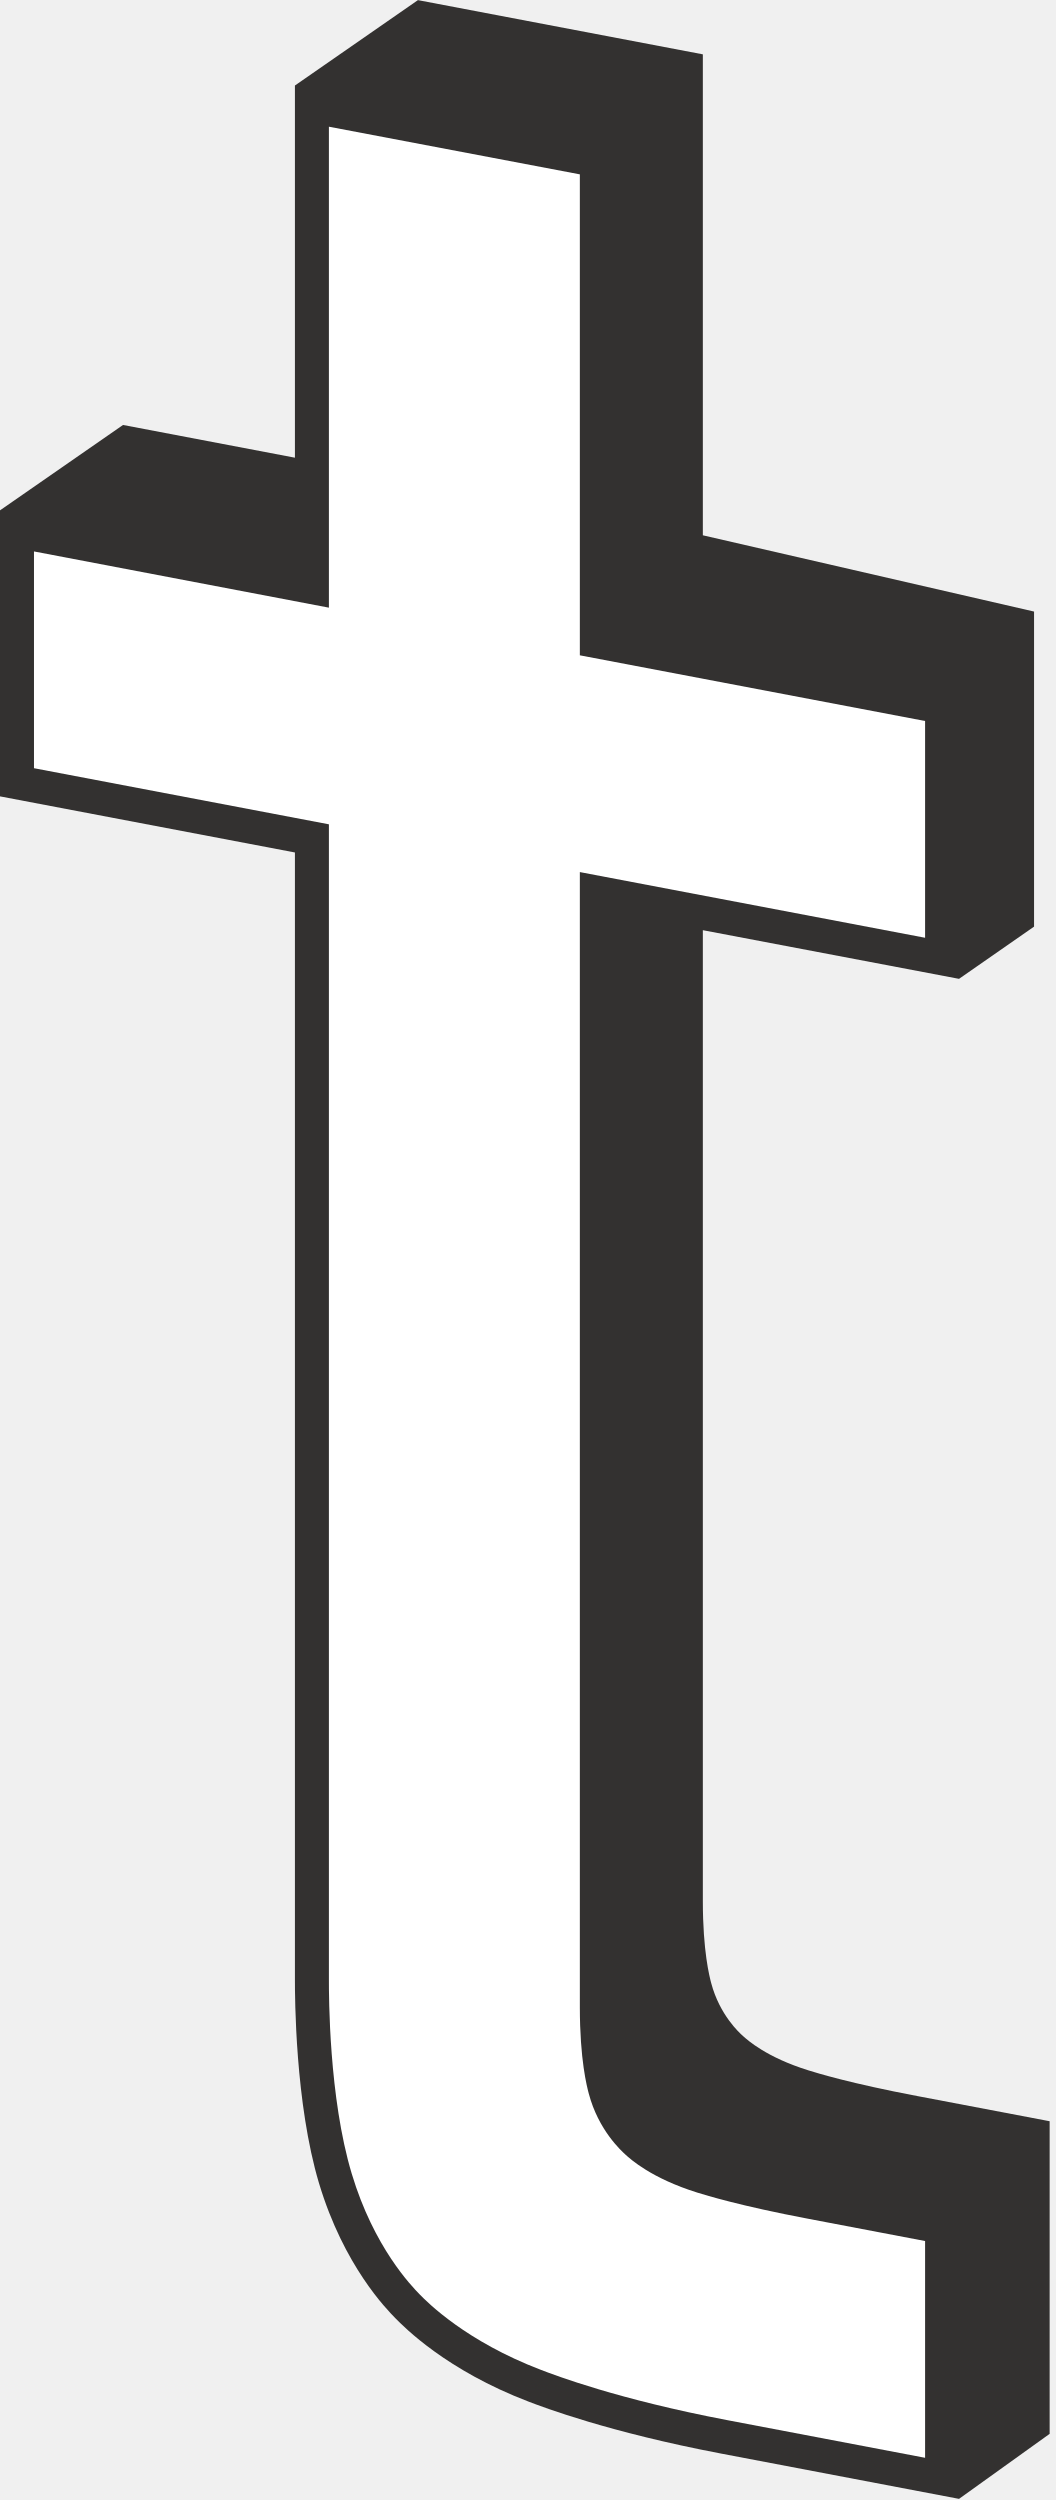
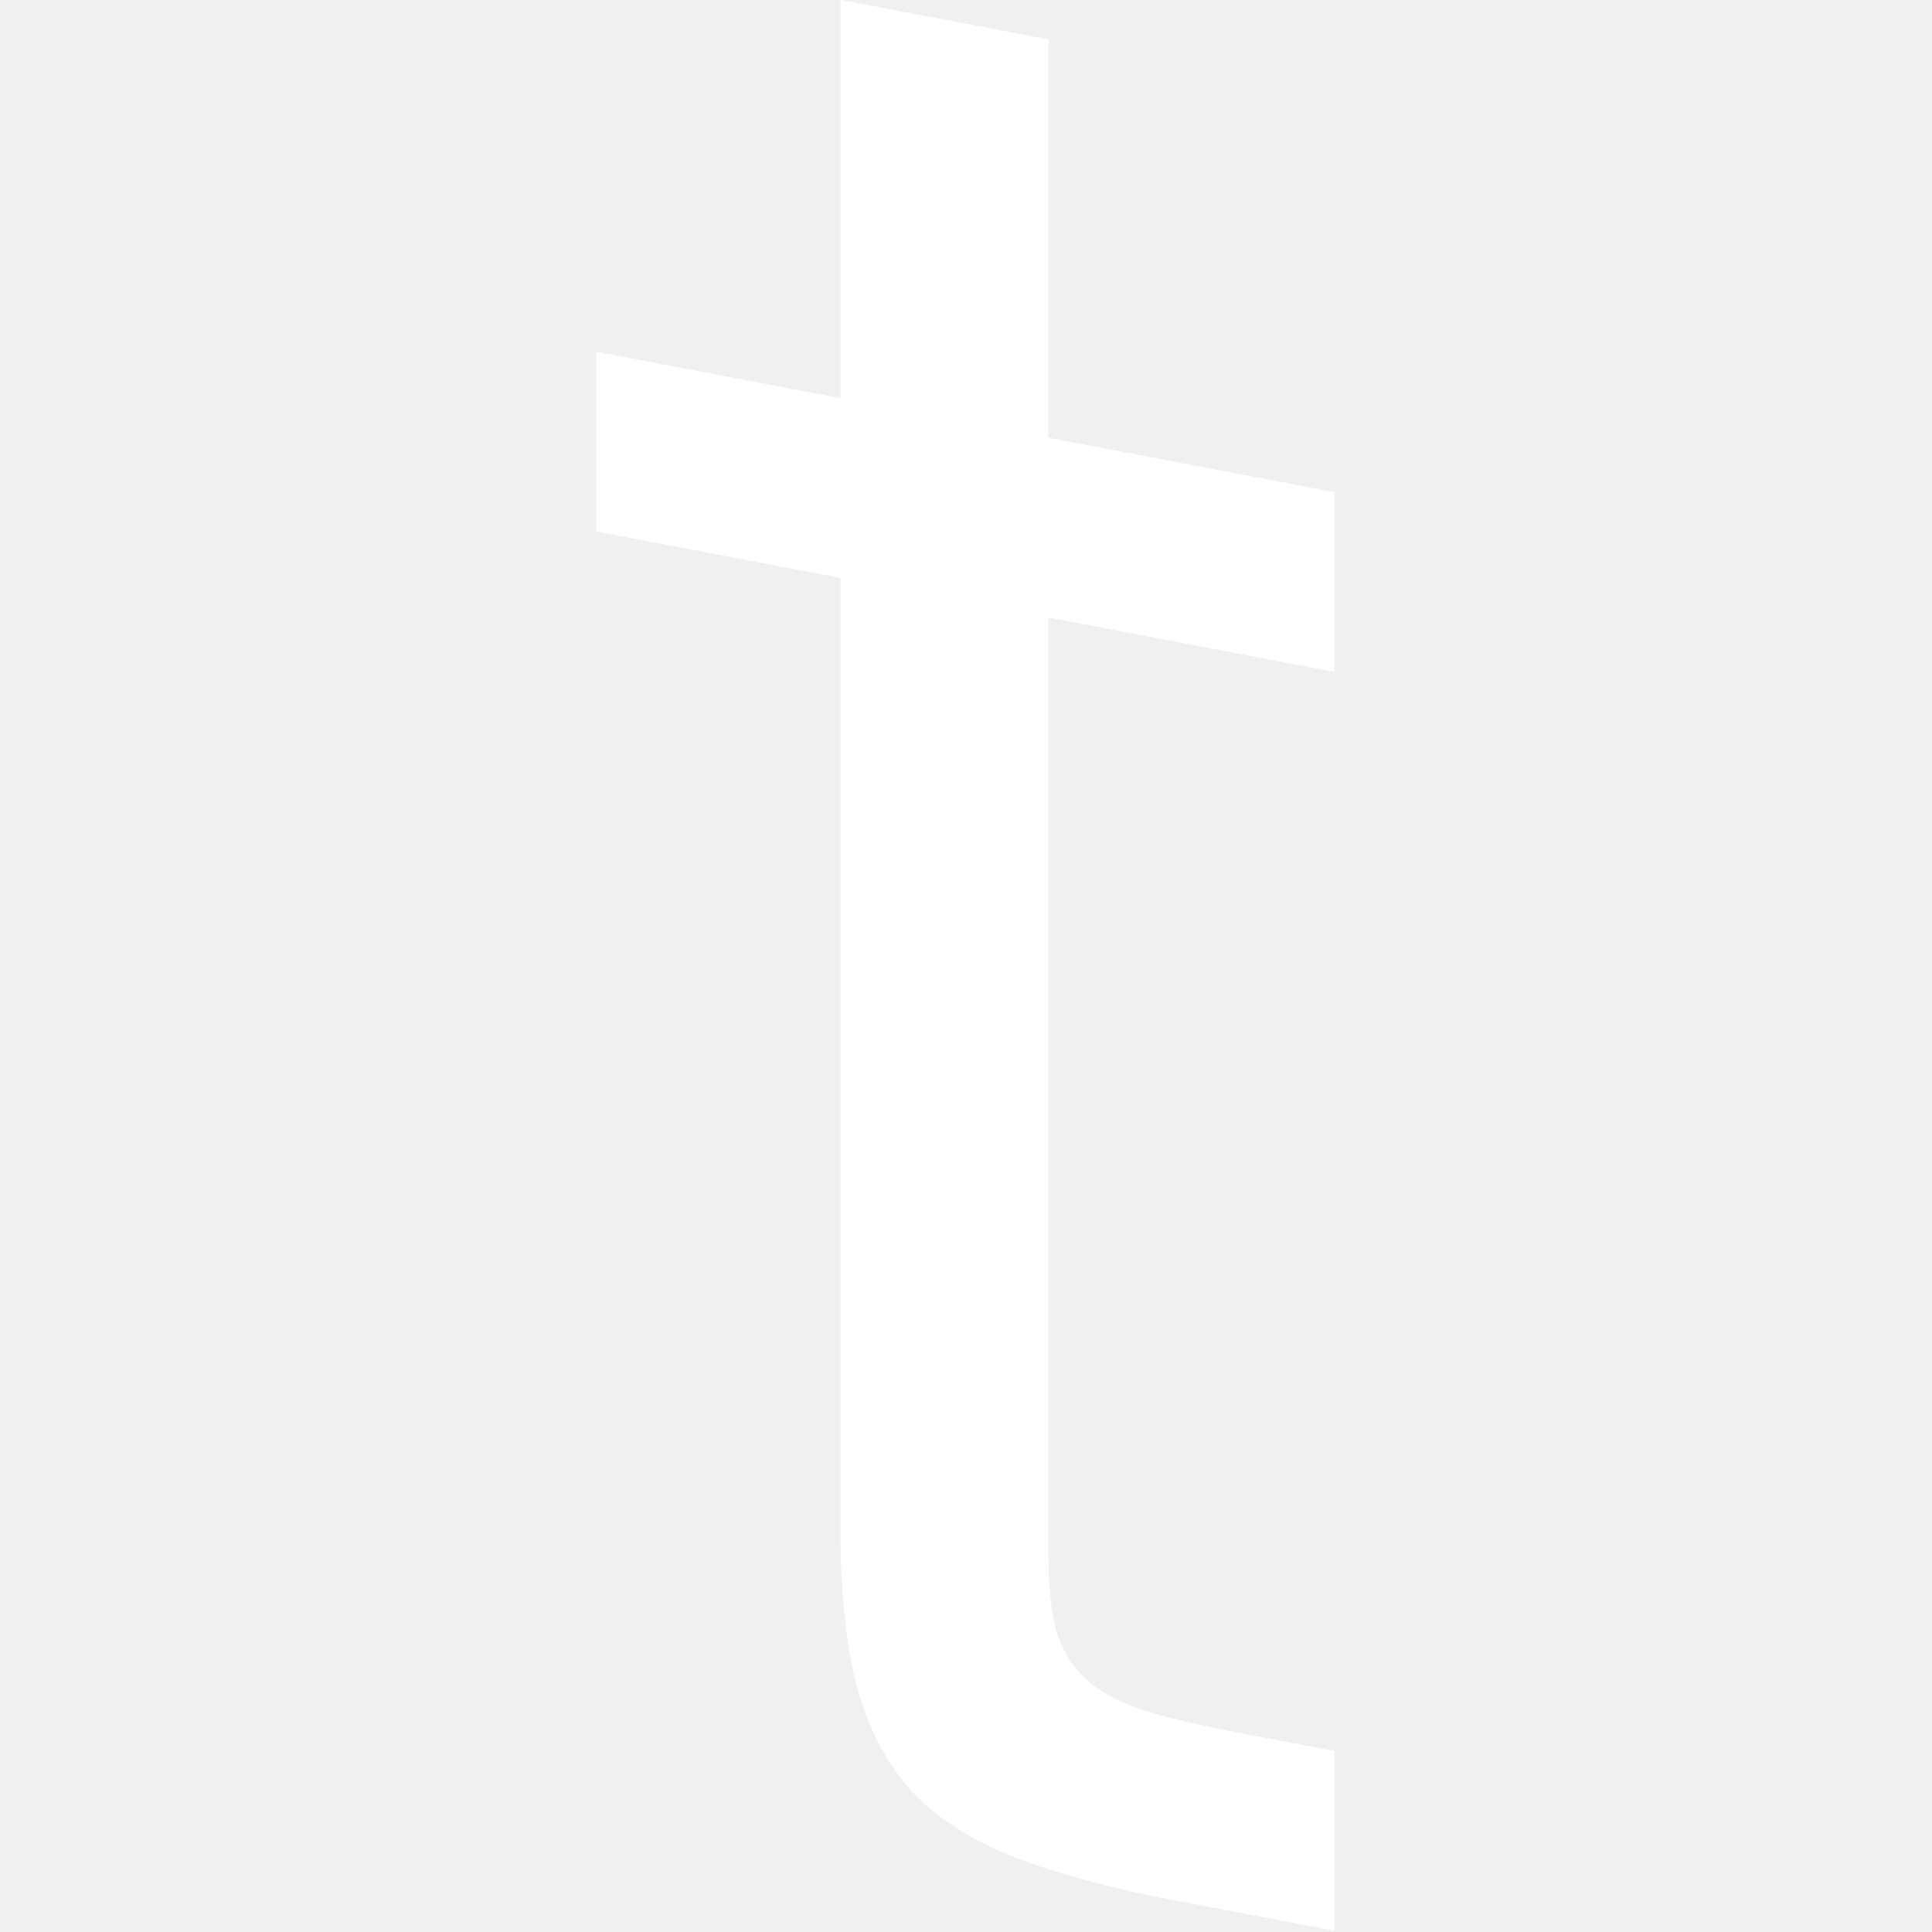
- <svg xmlns="http://www.w3.org/2000/svg" width="114px" height="270px" version="1.1" xml:space="preserve" style="fill-rule:evenodd;clip-rule:evenodd;stroke-linejoin:round;stroke-miterlimit:2;">
-   <g transform="matrix(0.75,0,0,0.75,-2605.44,-1906.37)">
-     <g id="Artboard4" transform="matrix(0.420043,0,0,1,2003.92,-859.546)">
-       <rect x="3499.65" y="3401.38" width="359.827" height="359.827" style="fill:none;" />
-       <clipPath id="_clip1">
-         <rect x="3499.65" y="3401.38" width="359.827" height="359.827" />
-       </clipPath>
-       <g clip-path="url(#_clip1)">
-         <g transform="matrix(3.0503,0,0,1.60319,1007.93,-686.101)">
-           <g transform="matrix(1.25126,0,0,1,-4142.57,-27.9814)">
-             <path d="M4049.7,2802.02L4028.32,2797.95C4018.24,2796.03 4012.39,2793.8 4011.05,2793.29C4003.64,2790.46 3999.86,2786.59 3999.07,2785.79C3998.29,2784.99 3994.45,2781.1 3992.22,2773.69C3990.06,2766.49 3990.05,2756.86 3990.05,2755.39L3990.05,2654.14L3963.56,2649.1L3963.56,2623.41L3974.61,2615.74L3990.05,2618.68L3990.05,2585.25L4001.1,2577.58L4026.69,2582.45L4026.69,2625.65L4056.44,2632.5L4056.44,2660.8L4049.7,2665.49L4026.69,2661.12L4026.69,2748.33C4026.69,2752.84 4027.29,2755.12 4027.44,2755.69C4028.2,2758.55 4029.97,2760.16 4030.3,2760.45C4030.7,2760.81 4032.41,2762.36 4036.17,2763.53C4036.94,2763.77 4039.94,2764.7 4045.96,2765.84L4057.84,2768.1L4057.84,2796.18L4049.7,2802.02Z" style="fill:rgb(51,49,48);" />
-           </g>
-           <g transform="matrix(1.25126,0,0,1,-3860.02,-96.811)">
-             <path d="M3767.29,2700.98L3767.29,2657.78L3789.83,2662.06L3789.83,2705.26L3820.84,2711.16L3820.84,2730.63L3789.83,2724.73L3789.83,2826.68C3789.83,2831.43 3790.47,2833.83 3790.63,2834.44C3791.5,2837.74 3793.56,2839.59 3793.94,2839.94C3794.37,2840.33 3796.25,2842.05 3800.38,2843.34C3801.17,2843.58 3804.21,2844.53 3810.34,2845.69L3820.84,2847.69L3820.84,2867.16L3803.08,2863.78C3793.3,2861.92 3787.63,2859.76 3786.33,2859.26C3779.6,2856.69 3776.15,2853.21 3775.43,2852.47C3774.74,2851.76 3771.33,2848.27 3769.34,2841.64C3767.28,2834.79 3767.29,2825.62 3767.29,2824.22L3767.29,2720.44L3740.8,2715.4L3740.8,2695.93L3767.29,2700.98Z" style="fill:white;" />
-           </g>
-         </g>
-       </g>
-     </g>
+ <svg xmlns="http://www.w3.org/2000/svg" width="286px" height="286px" version="1.1" xml:space="preserve" style="fill-rule:evenodd;clip-rule:evenodd;stroke-linejoin:round;stroke-miterlimit:2;">
+   <rect id="Artboard5" x="0" y="0" width="285.789" height="285.789" style="fill:none;" />
+   <g>
+     <path d="M124.435,58.965L124.435,0L155.191,5.853L155.191,64.818L197.514,72.872L197.514,99.444L155.191,91.39L155.191,230.535C155.191,237.026 156.07,240.301 156.287,241.124C157.475,245.628 160.288,248.164 160.808,248.634C161.398,249.168 163.955,251.523 169.602,253.275C170.668,253.606 174.825,254.899 183.184,256.49L197.514,259.217L197.514,285.789L173.28,281.177C159.928,278.636 152.188,275.686 150.418,275.011C141.228,271.502 136.53,266.746 135.548,265.746C134.596,264.777 129.939,260.009 127.223,250.956C124.418,241.605 124.435,229.091 124.435,227.176L124.435,85.537L88.275,78.656L88.275,52.083L124.435,58.965Z" style="fill:white;" />
+     <path d="M124.435,58.965L124.435,0L155.191,5.853L155.191,64.818L197.514,72.872L197.514,99.444L155.191,91.39L155.191,230.535C155.191,237.026 156.07,240.301 156.287,241.124C157.475,245.628 160.288,248.164 160.808,248.634C161.398,249.168 163.955,251.523 169.602,253.275C170.668,253.606 174.825,254.899 183.184,256.49L197.514,259.217L197.514,285.789L173.28,281.177C159.928,278.636 152.188,275.686 150.418,275.011C141.228,271.502 136.53,266.746 135.548,265.746C134.596,264.777 129.939,260.009 127.223,250.956C124.418,241.605 124.435,229.091 124.435,227.176L124.435,85.537L88.275,78.656L88.275,52.083L124.435,58.965Z" style="fill:white;" />
  </g>
</svg>
